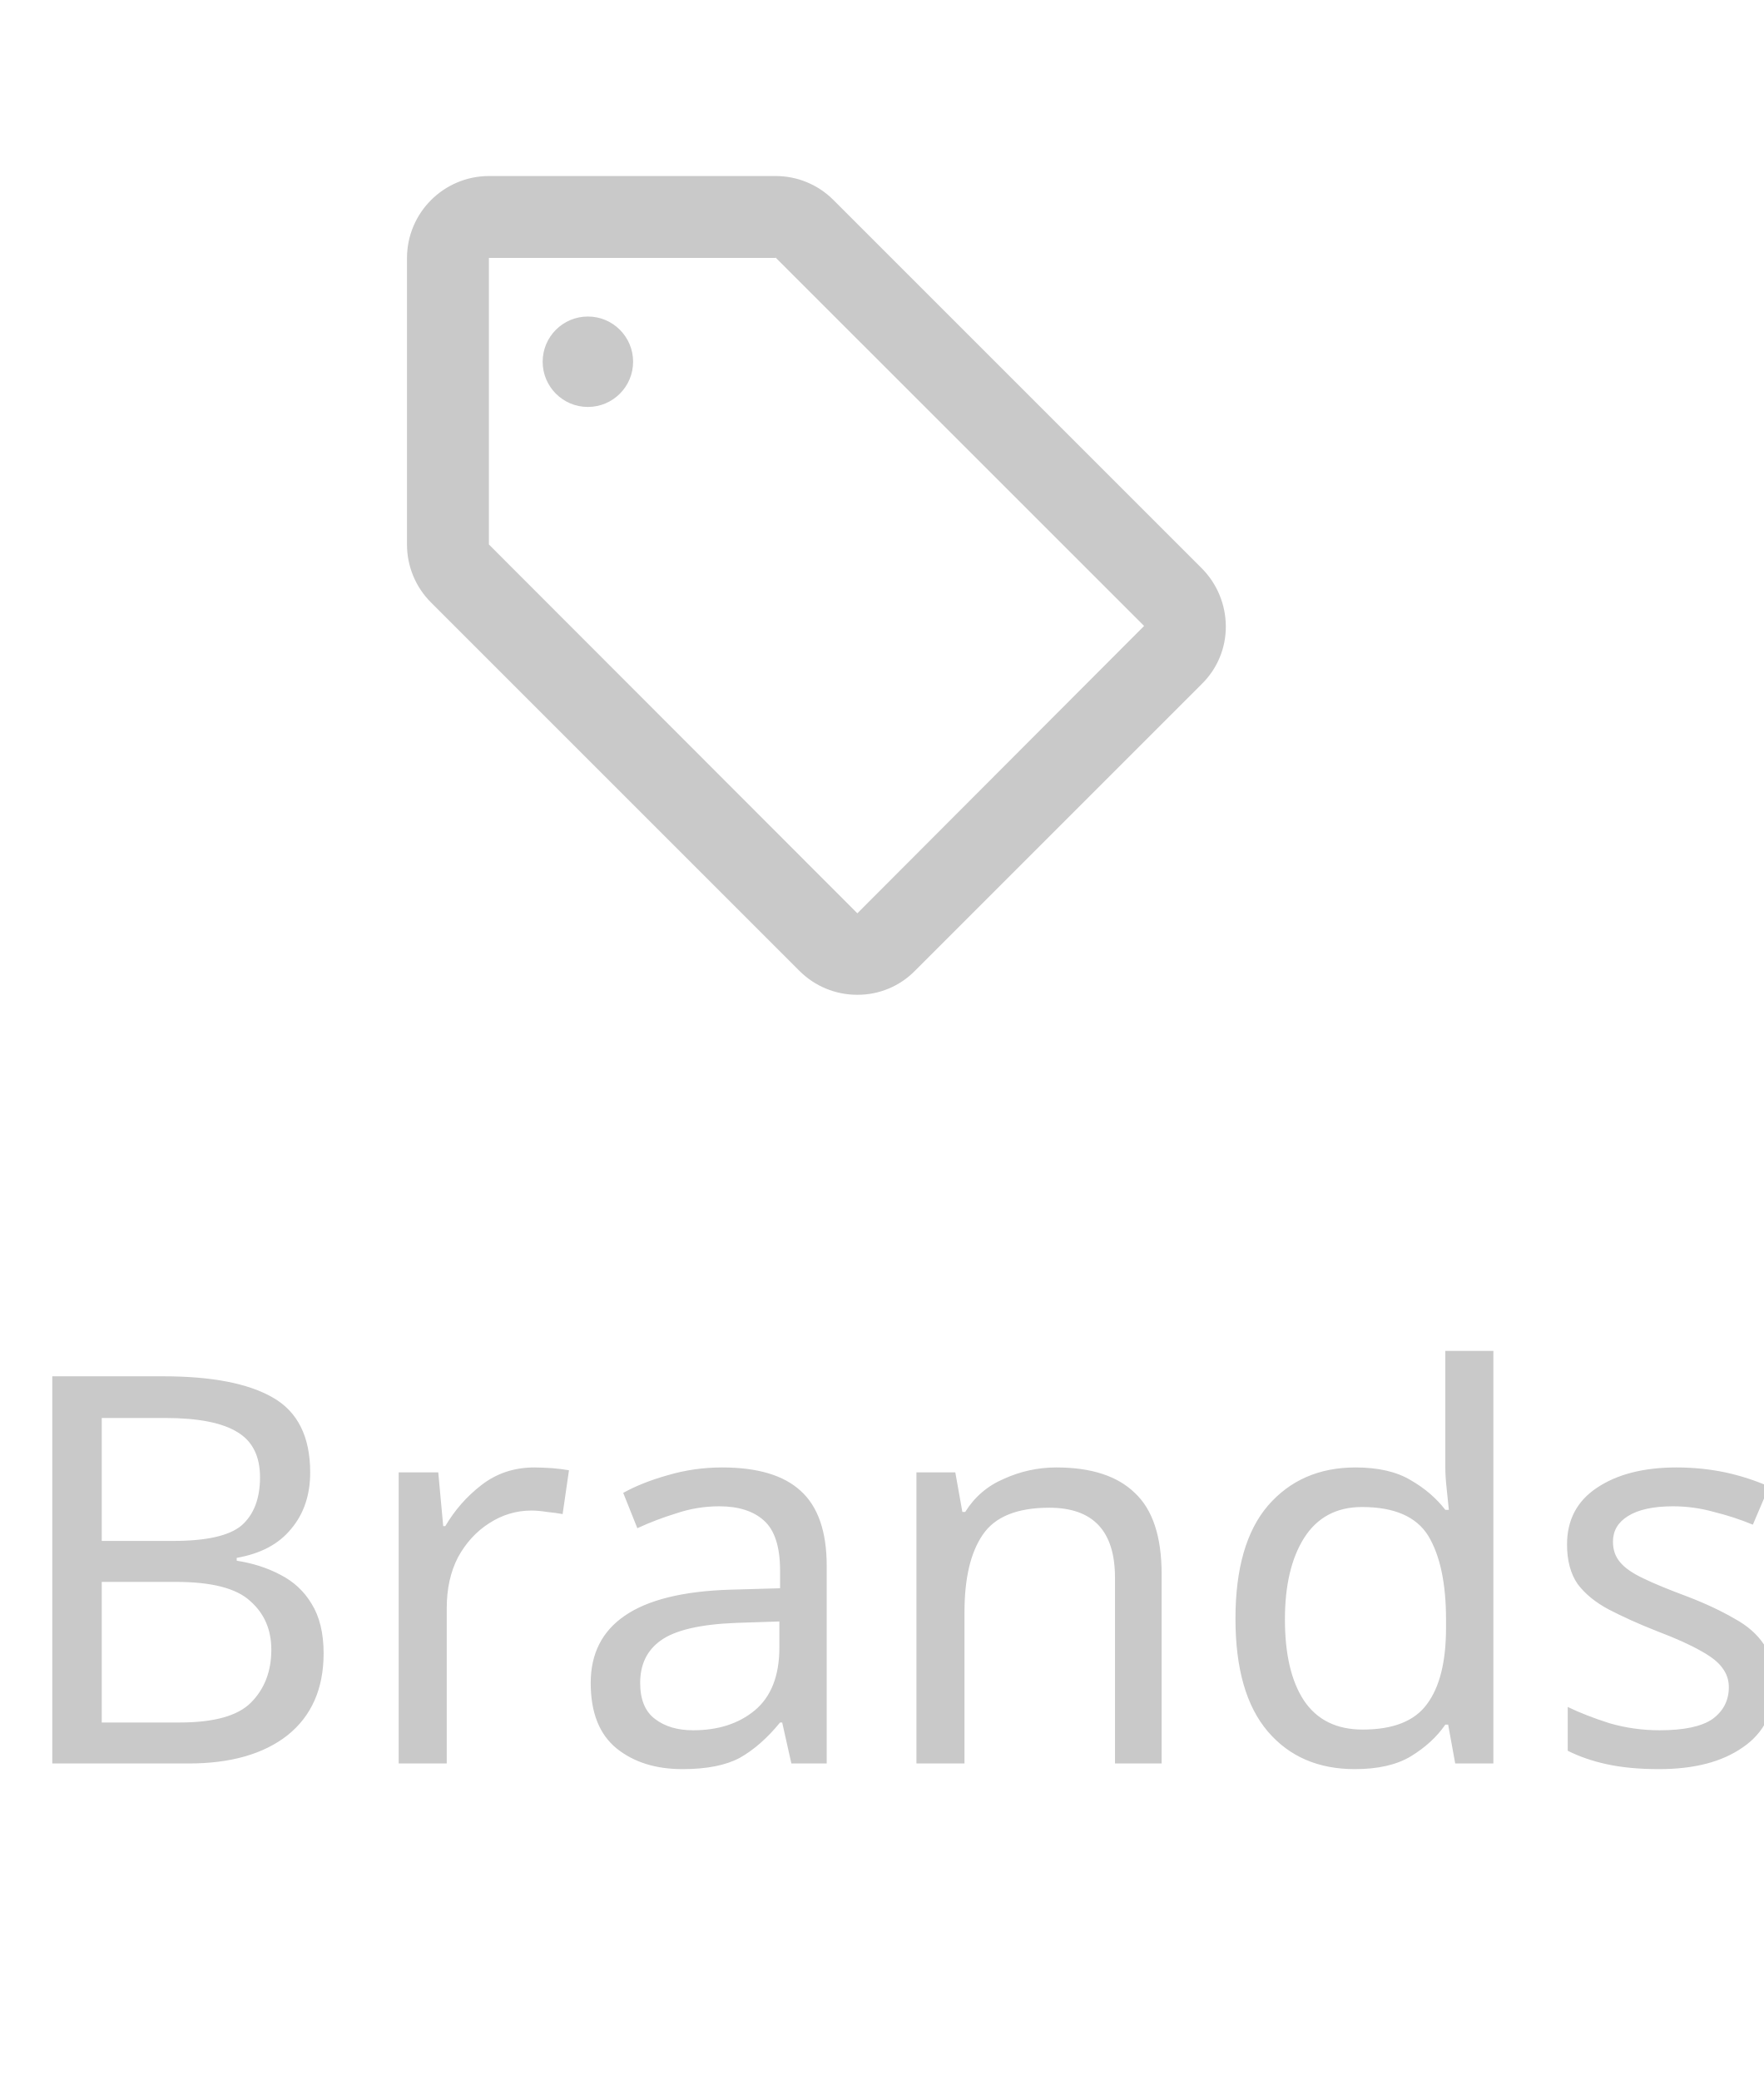
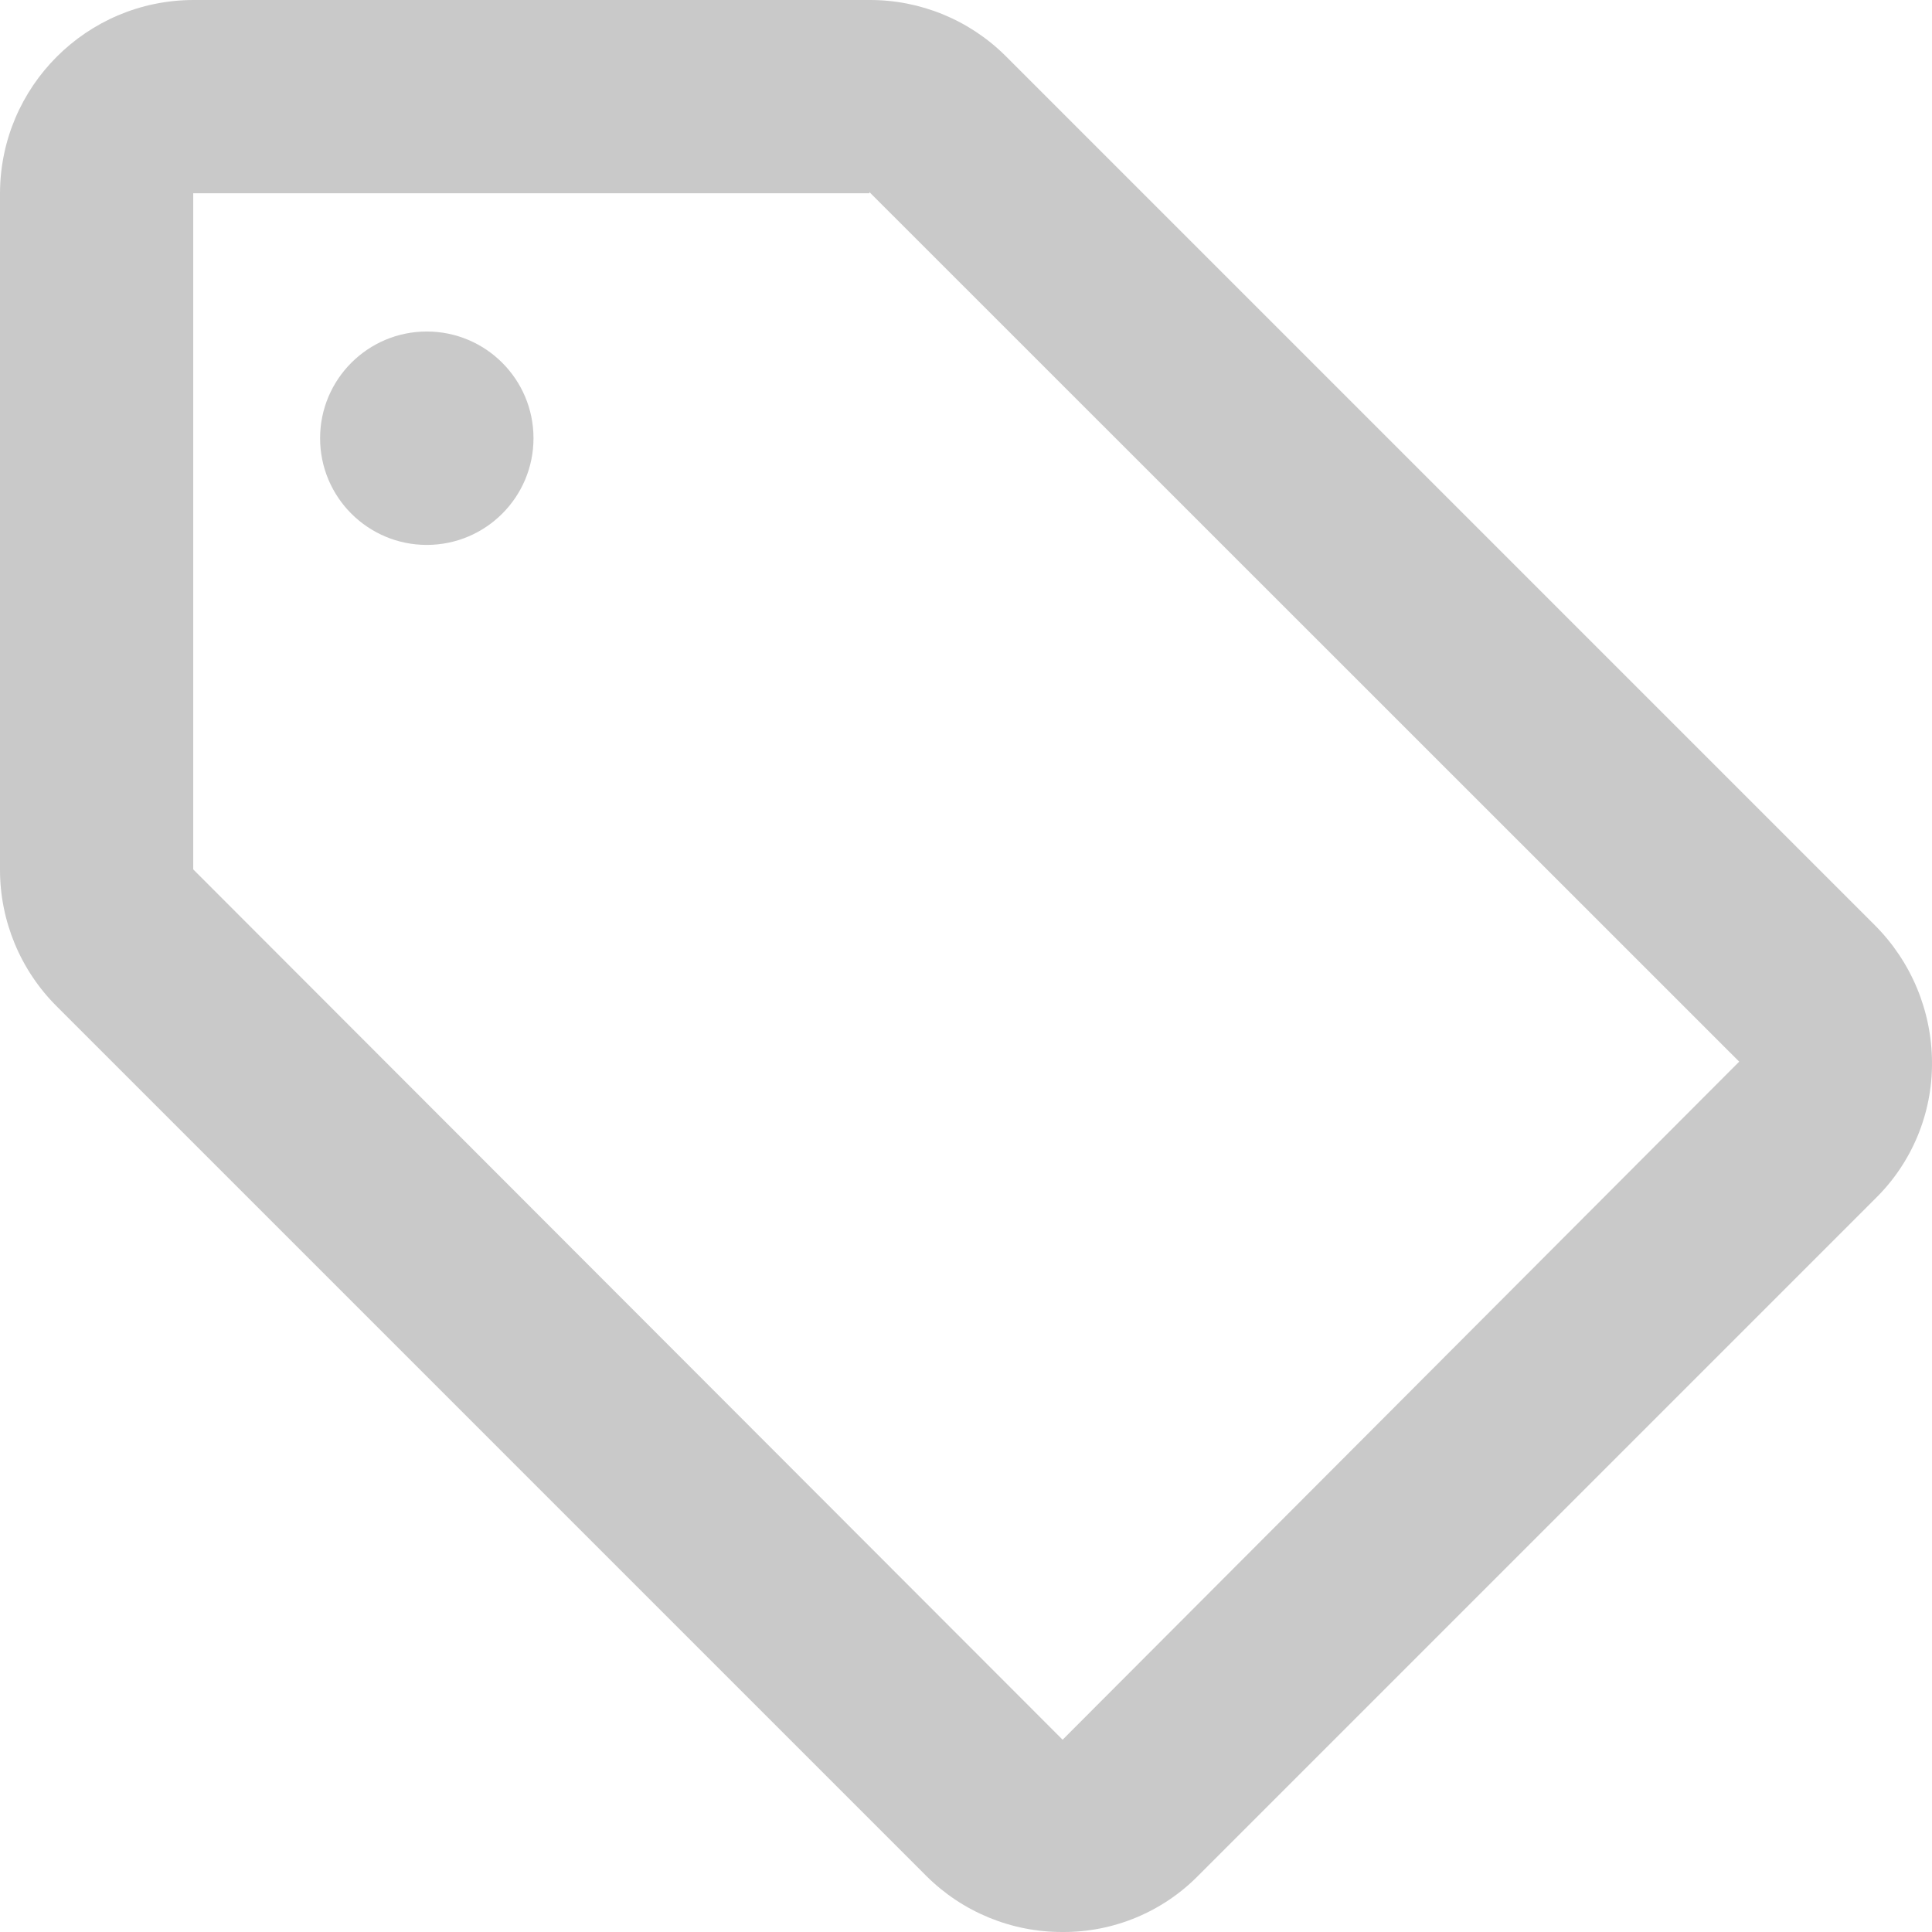
- <svg xmlns="http://www.w3.org/2000/svg" width="39" height="46" viewBox="0 0 39 46">
-   <g id="Group_1473" data-name="Group 1473" transform="translate(-246 -751)">
-     <text id="Sign_Up" data-name="Sign Up" transform="translate(246 790)" fill="#c9c9c9" font-size="12" font-family="Cairo-Regular, Cairo">
-       <tspan x="0" y="0">Brands </tspan>
-     </text>
-     <g id="loyalty-24px" transform="translate(253 751)">
-       <path id="Path_2590" data-name="Path 2590" d="M0,0H24V24H0Z" fill="none" />
-       <path id="Path_2591" data-name="Path 2591" d="M19.573,10.673,11.425,2.525A1.8,1.8,0,0,0,10.148,2H3.811A1.816,1.816,0,0,0,2,3.811v6.337a1.807,1.807,0,0,0,.534,1.286l8.148,8.148a1.8,1.8,0,0,0,1.277.525,1.77,1.77,0,0,0,1.277-.534l6.337-6.337a1.77,1.77,0,0,0,.534-1.277A1.829,1.829,0,0,0,19.573,10.673Zm-7.614,7.632L3.811,10.148V3.811h6.337V3.8L18.3,11.95Z" transform="translate(0 1.893)" fill="#c9c9c9" />
-       <circle id="Ellipse_33" data-name="Ellipse 33" cx="1" cy="1" r="1" transform="translate(5 7)" fill="#c9c9c9" />
-     </g>
+ <svg xmlns="http://www.w3.org/2000/svg" width="18.107" height="18.107" viewBox="0 0 18.107 18.107">
+   <g id="Group_1641" data-name="Group 1641" transform="translate(-2 -3.893)">
+     <path id="Path_2591" data-name="Path 2591" d="M19.573,10.673,11.425,2.525A1.8,1.8,0,0,0,10.148,2H3.811A1.816,1.816,0,0,0,2,3.811v6.337a1.807,1.807,0,0,0,.534,1.286l8.148,8.148a1.8,1.8,0,0,0,1.277.525,1.77,1.77,0,0,0,1.277-.534l6.337-6.337a1.77,1.77,0,0,0,.534-1.277A1.829,1.829,0,0,0,19.573,10.673Zm-7.614,7.632L3.811,10.148V3.811h6.337V3.8L18.3,11.95Z" transform="translate(0 1.893)" fill="#c9c9c9" />
+     <circle id="Ellipse_33" data-name="Ellipse 33" cx="1" cy="1" r="1" transform="translate(5 7)" fill="#c9c9c9" />
  </g>
</svg>
